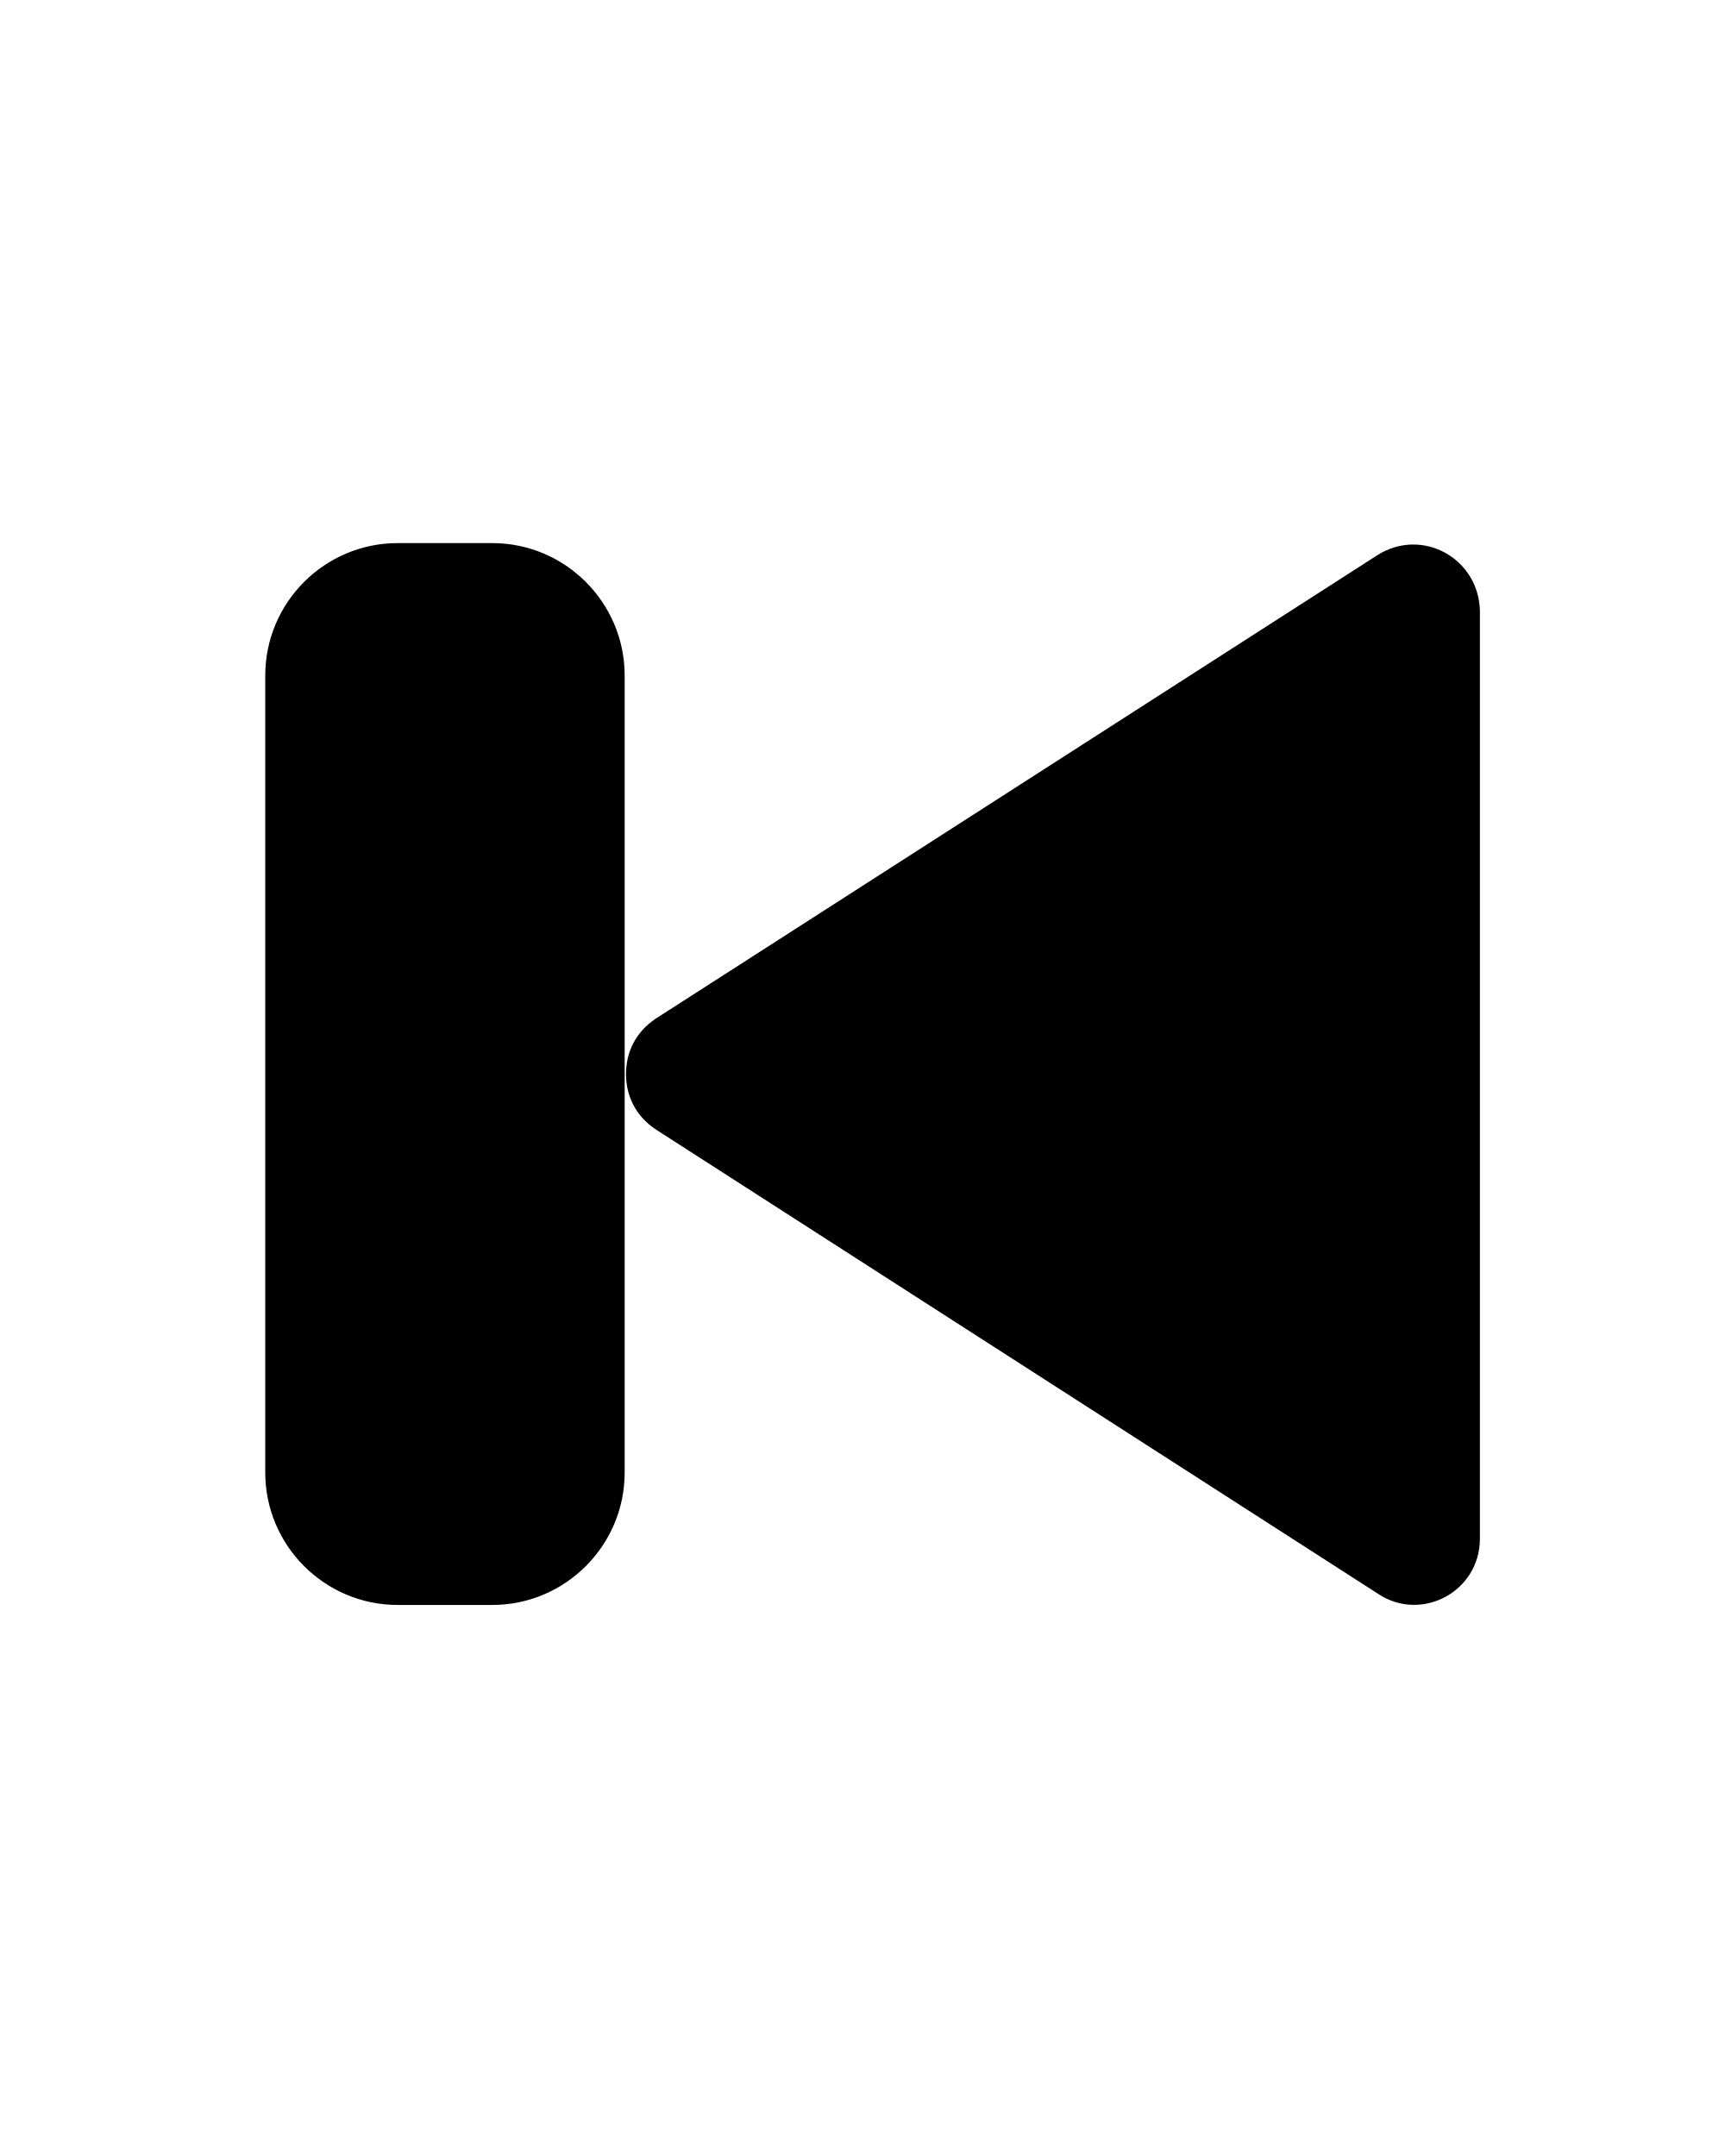
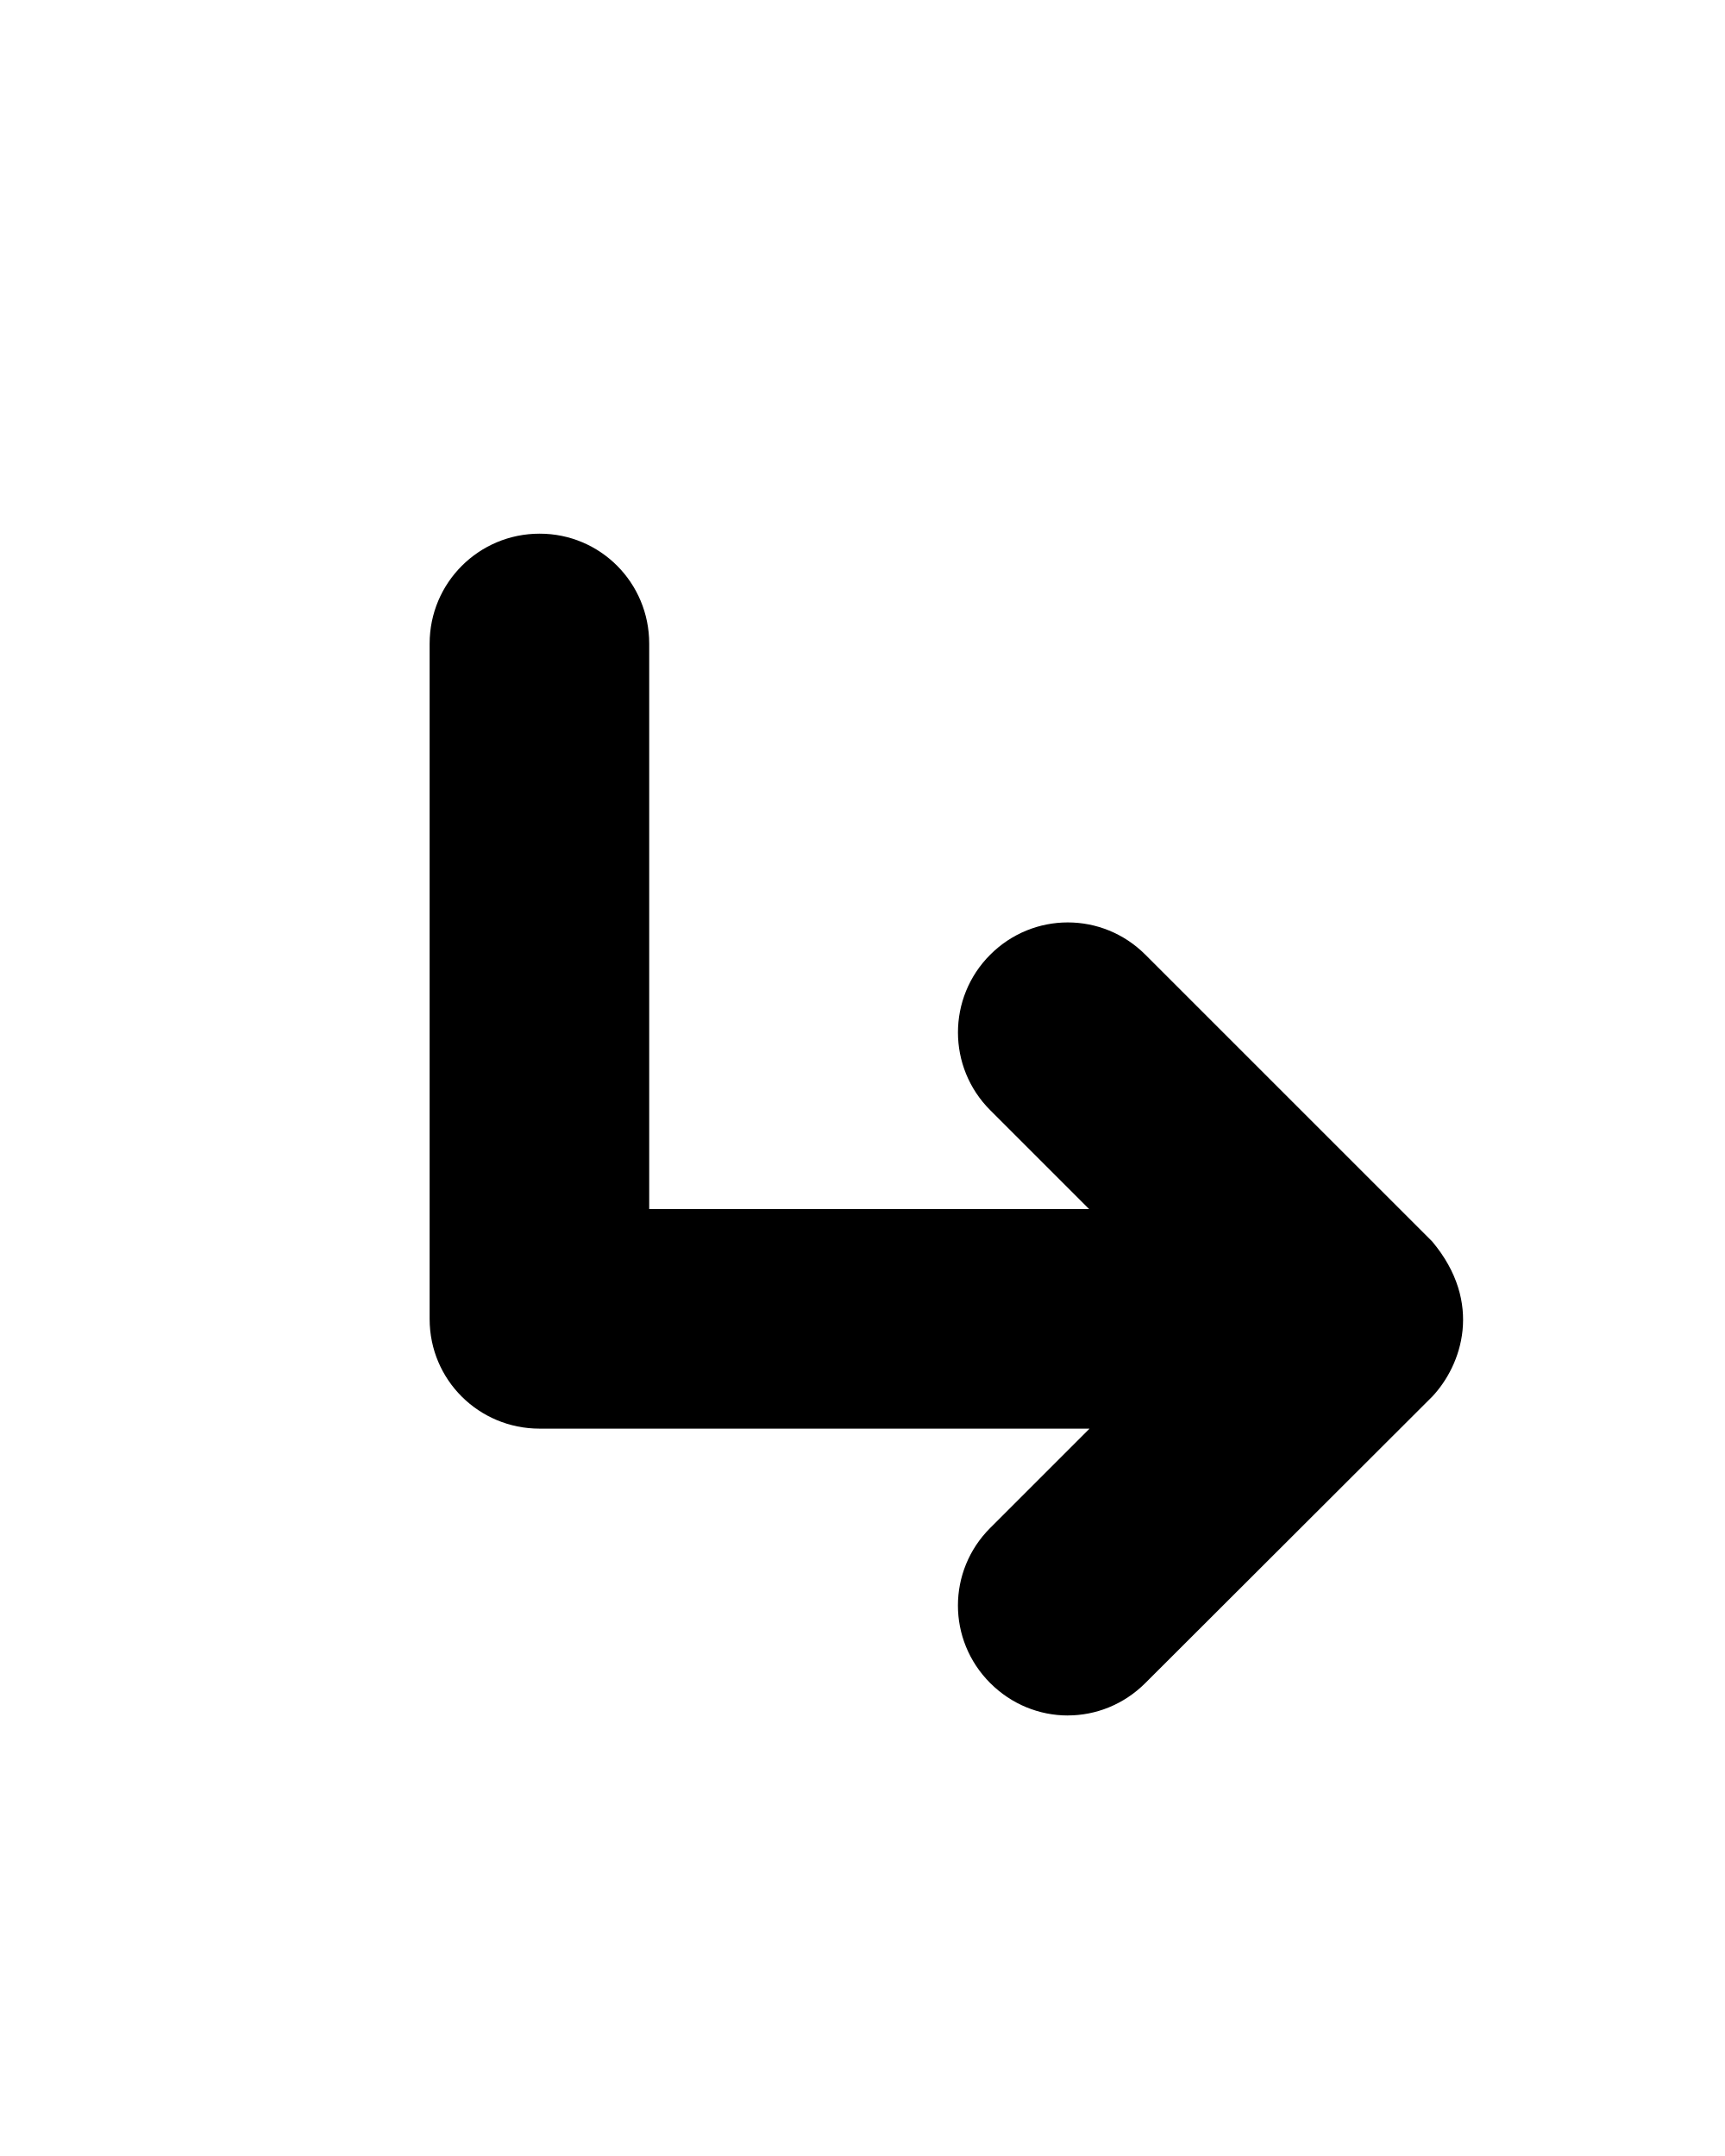
- <svg xmlns="http://www.w3.org/2000/svg" width="819" height="1024" viewBox="0 0 819 1024">
-   <path d="M654.044 263.724L311.406 483.807c-9.624 6.419-14.116 16.043-14.116 26.306s4.492 19.886 14.116 26.306l343.277 220.722c20.535 13.477 48.12-1.283 48.12-26.306V290.031c-.639-25.025-27.594-39.783-48.77-26.306zM233.766 257.946h-44.915c-34.655 0-62.885 28.233-62.885 62.885v378.568c0 34.655 28.233 62.885 62.885 62.885h44.915c34.655 0 62.885-28.233 62.885-62.885V320.831c0-34.655-28.233-62.885-62.885-62.885z" />
+ <svg xmlns="http://www.w3.org/2000/svg" version="1.1" width="819" height="1024" viewBox="0 0 819 1024">
+   <g id="icomoon-ignore">
+ </g>
+   <path d="M507.094 814.755c13.33 0 26.618-5.179 36.834-15.395l136.231-136.030c13.976-14.827 24.43-44.527 0-73.668l-136.231-136.231c-20.431-20.431-53.239-20.431-73.668 0s-20.431 53.435 0 73.859l46.967 46.967h-208.92v-268.557c0-28.885-23.142-52.229-52.046-52.229s-52.229 23.35-52.229 52.229v320.792c0 28.885 23.35 52.046 52.229 52.046h261.155l-47.17 47.17c-20.431 20.431-20.431 53.239 0 73.668 10.216 10.216 23.504 15.395 36.834 15.395z" />
</svg>
